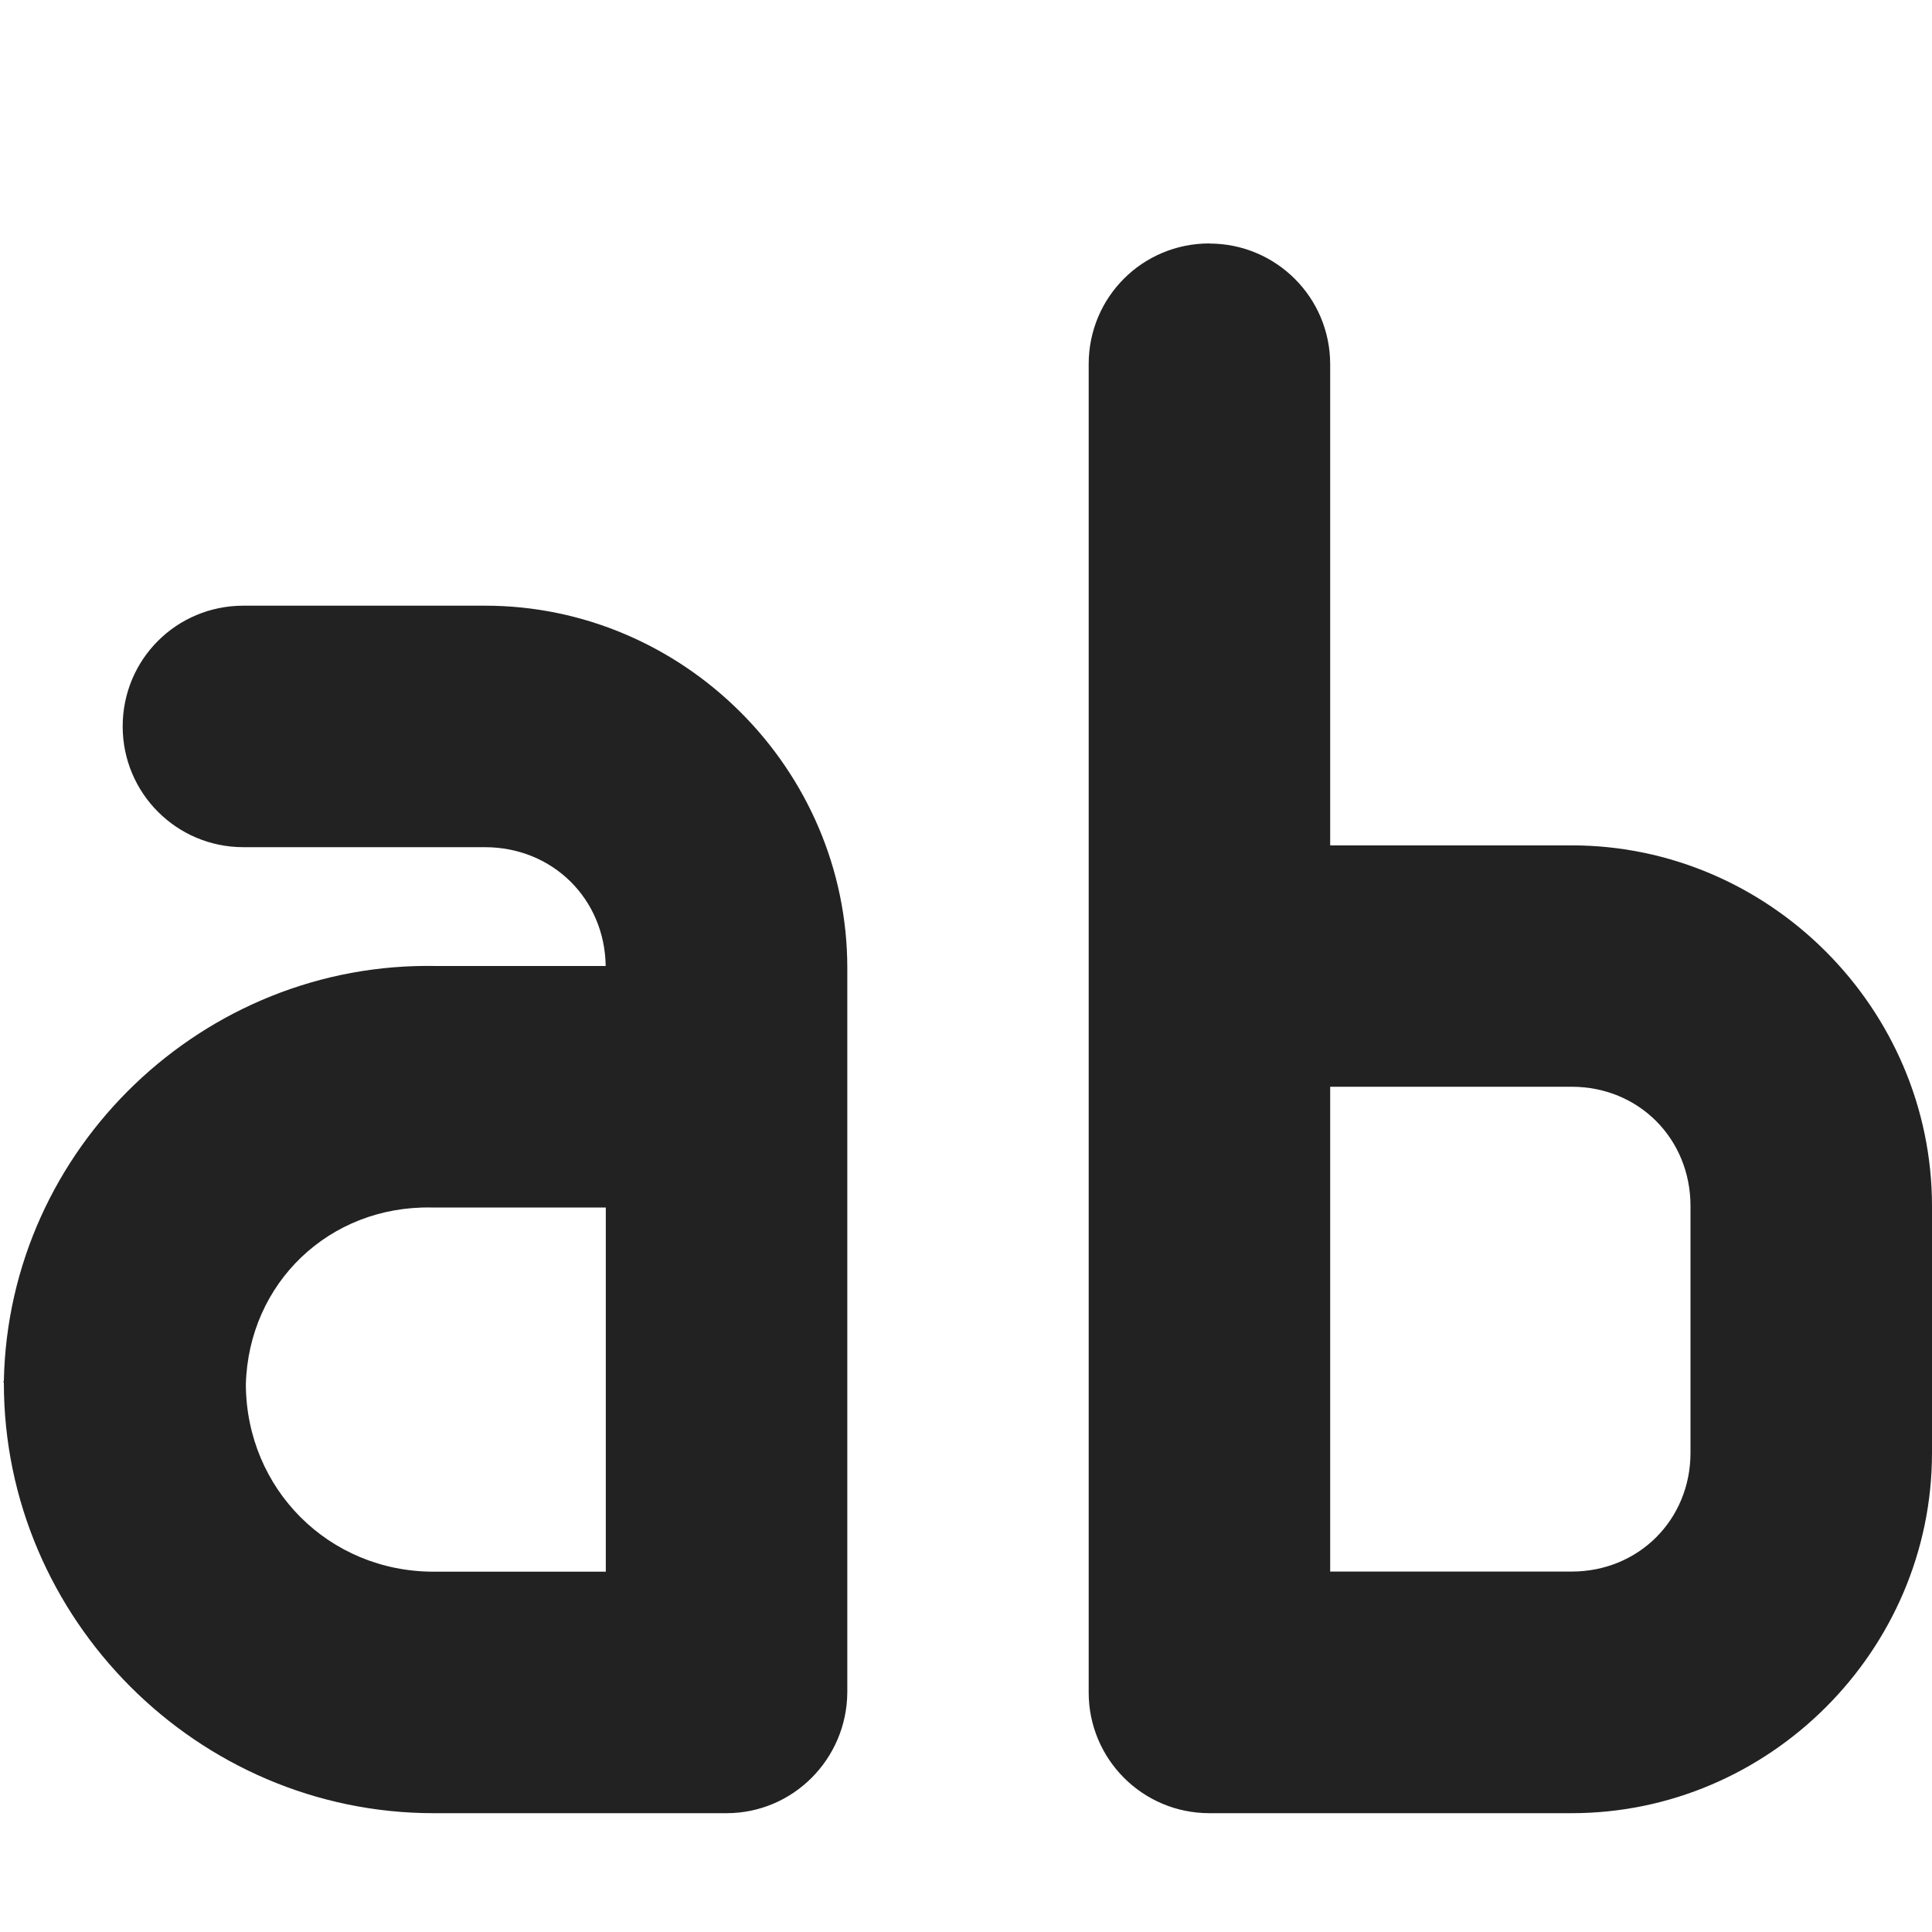
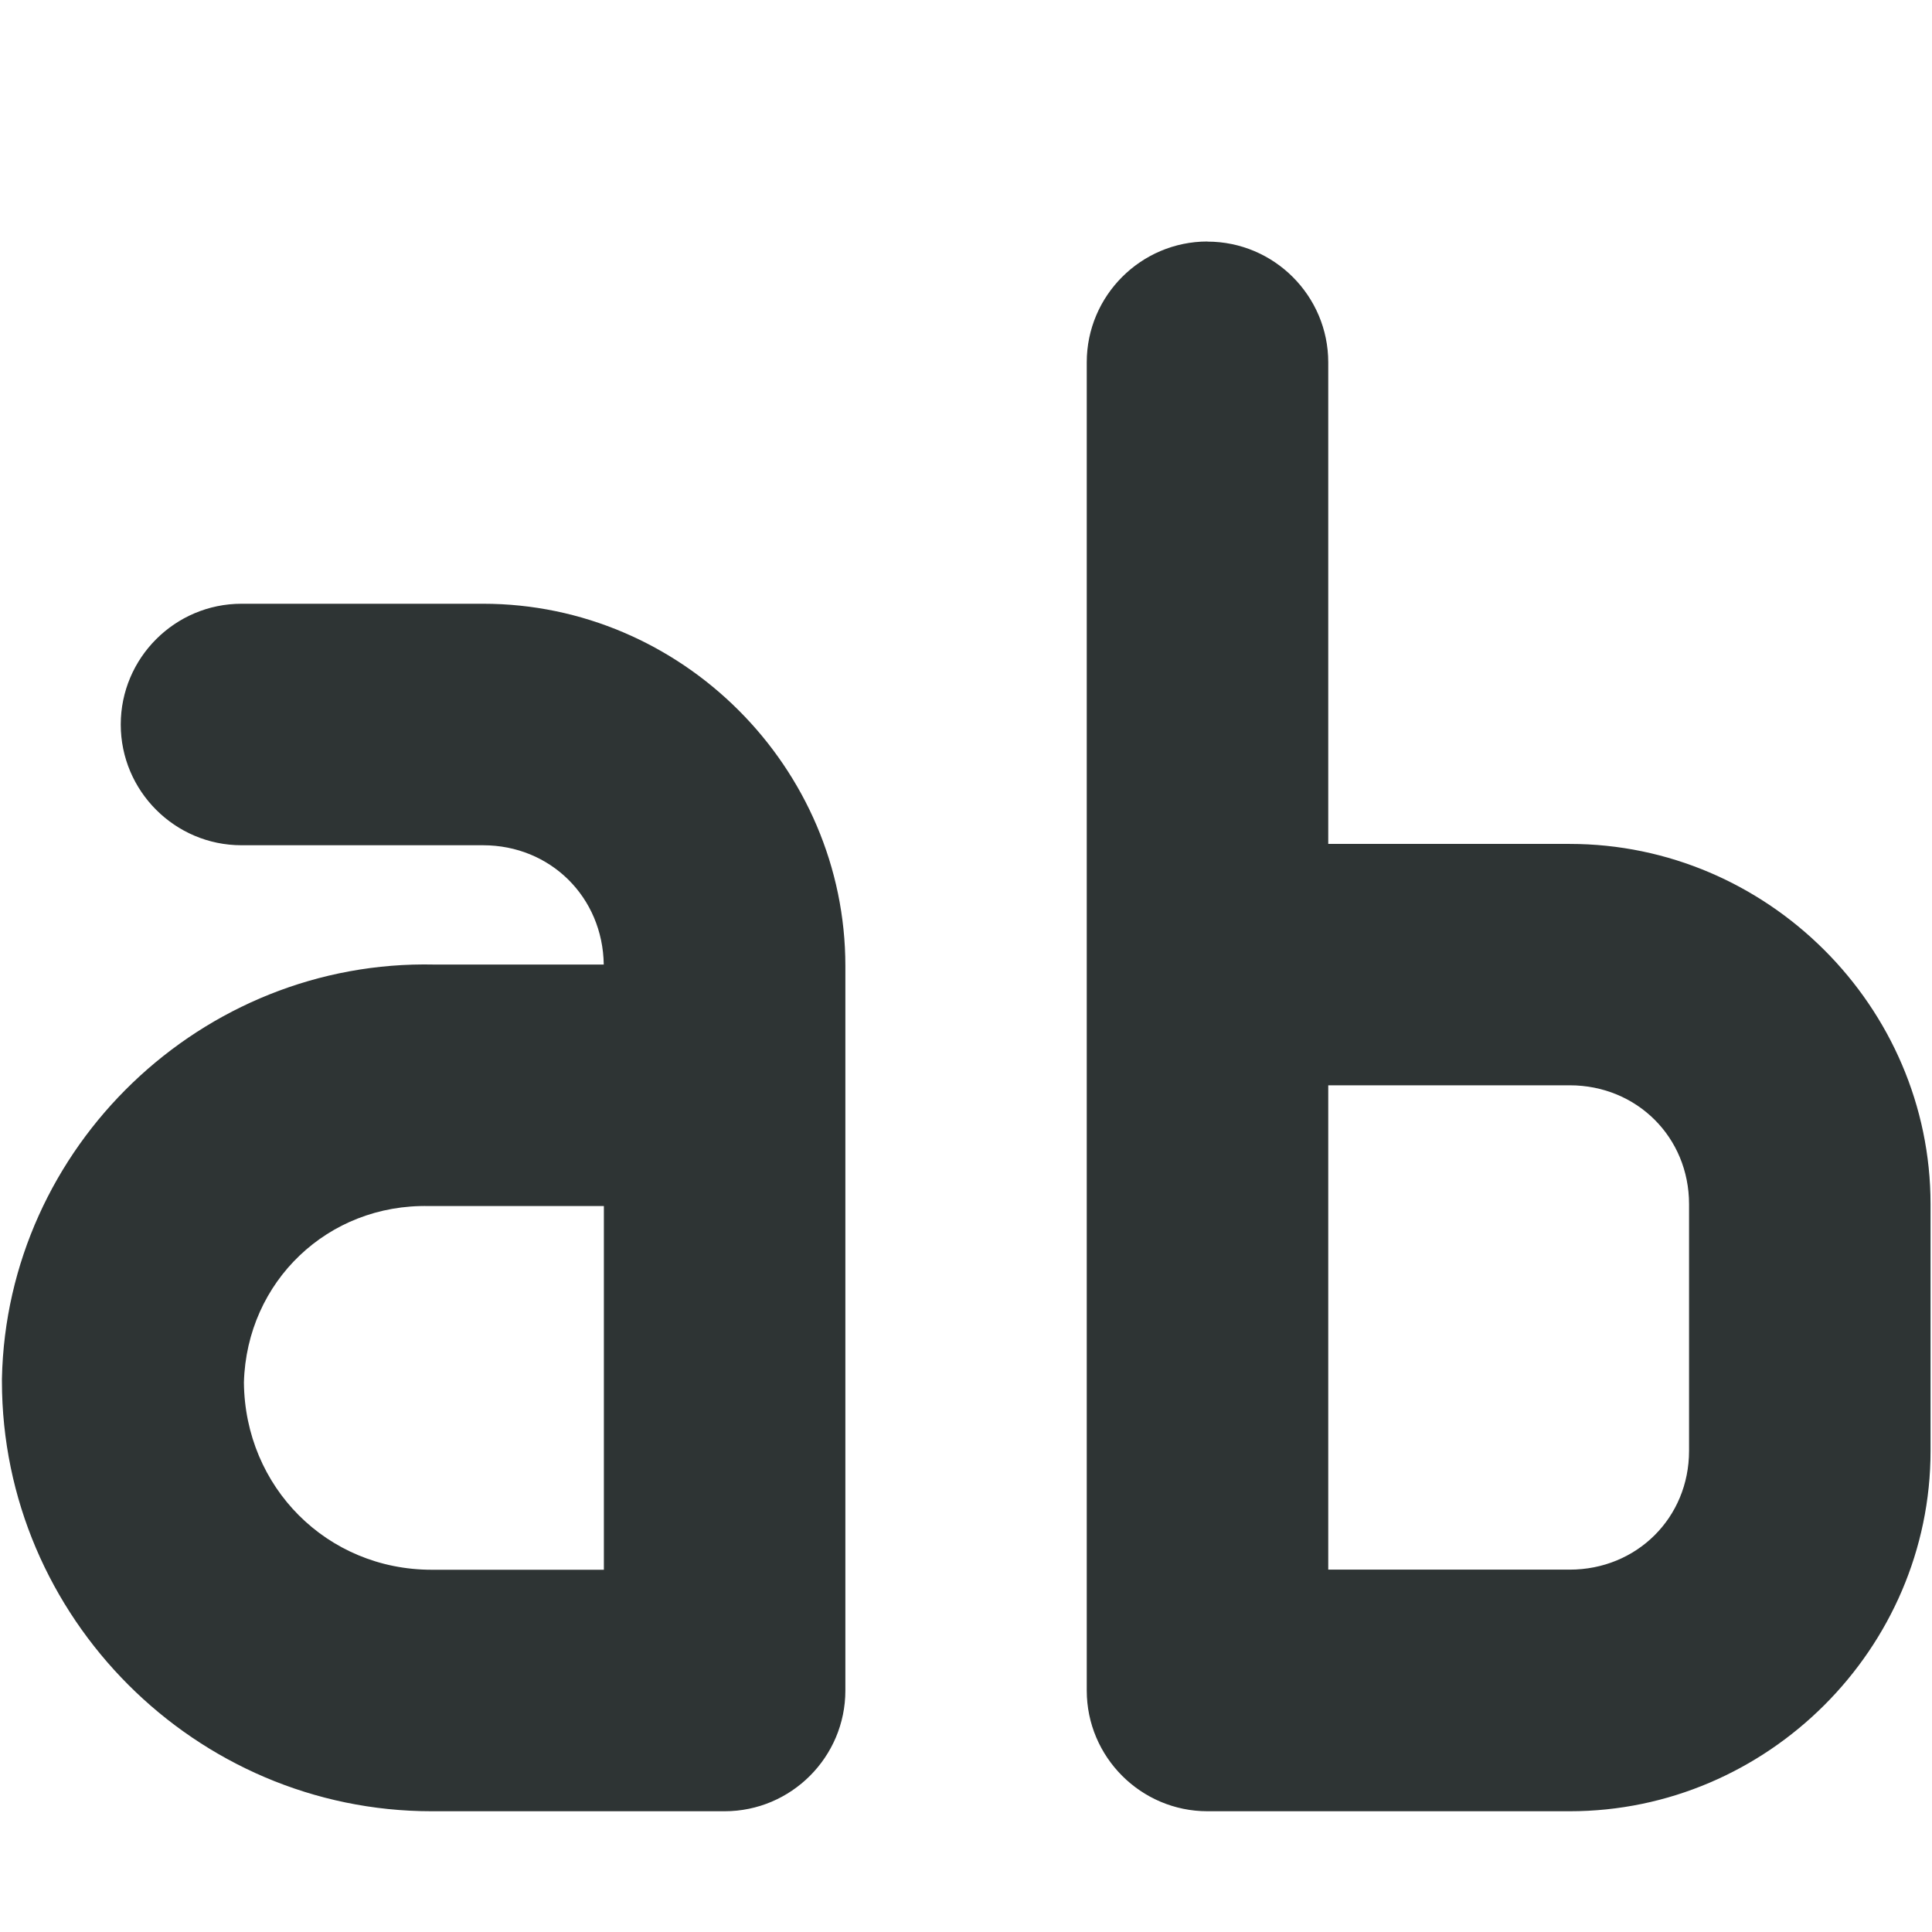
<svg xmlns="http://www.w3.org/2000/svg" height="16px" viewBox="0 0 16 16" width="16px">
-   <path d="m 10.016 2.016 c -0.555 0 -1 0.445 -1 1 v 11 c 0 0.551 0.445 1 1 1 h 3 c 1.637 0 2.984 -1.348 2.984 -2.984 v -2.043 c 0 -1.637 -1.348 -2.988 -2.984 -2.988 h -2 v -3.984 c 0 -0.555 -0.449 -1 -1 -1 z m -8 3 c -0.555 0 -1 0.445 -1 1 c 0 0.551 0.445 1 1 1 h 2 c 0.559 0 0.992 0.426 1 0.984 h -1.402 c -1.926 -0.039 -3.543 1.508 -3.582 3.434 c -0.004 0.008 -0.004 0.012 0 0.02 c 0 1.953 1.605 3.562 3.559 3.562 h 2.426 c 0.551 0 0.996 -0.449 1 -1 v -6 c 0 -1.645 -1.355 -3 -3 -3 z m 9 3.984 h 2 c 0.555 0 0.984 0.43 0.984 0.988 v 2.043 c 0 0.555 -0.43 0.984 -0.984 0.984 h -2 z m -7.445 1 h 0.02 h 1.426 v 3.016 h -1.426 c -0.867 0 -1.551 -0.684 -1.555 -1.551 c 0.023 -0.84 0.691 -1.48 1.535 -1.465 z m 0 0" fill="#222222" />
+   <path d="m 10 2 c -0.551 0 -1 0.449 -1 1 v 11 c 0 0.551 0.449 1 1 1 h 3 c 1.637 0 2.988 -1.348 2.988 -2.984 v -2.043 c 0 -1.637 -1.352 -2.984 -2.988 -2.984 h -2 v -3.988 c 0 -0.551 -0.449 -1 -1 -1 z m -8 3 c -0.551 0 -1 0.449 -1 1 s 0.449 1 1 1 h 2 c 0.559 0 0.992 0.43 1 0.988 h -1.402 c -1.926 -0.043 -3.543 1.508 -3.582 3.43 v 0.02 c 0 1.957 1.605 3.562 3.559 3.562 h 2.426 c 0.551 0 1 -0.449 1 -1 v -6 c 0 -1.645 -1.355 -3 -3 -3 z m 9 3.988 h 2 c 0.555 0 0.988 0.43 0.988 0.984 v 2.043 c 0 0.555 -0.434 0.984 -0.988 0.984 h -2 z m -7.445 1 h 0.02 h 1.426 v 3.012 h -1.426 c -0.867 0 -1.547 -0.684 -1.555 -1.551 c 0.023 -0.836 0.695 -1.48 1.535 -1.461 z m 0 0" fill="#2e3434" />
</svg>
